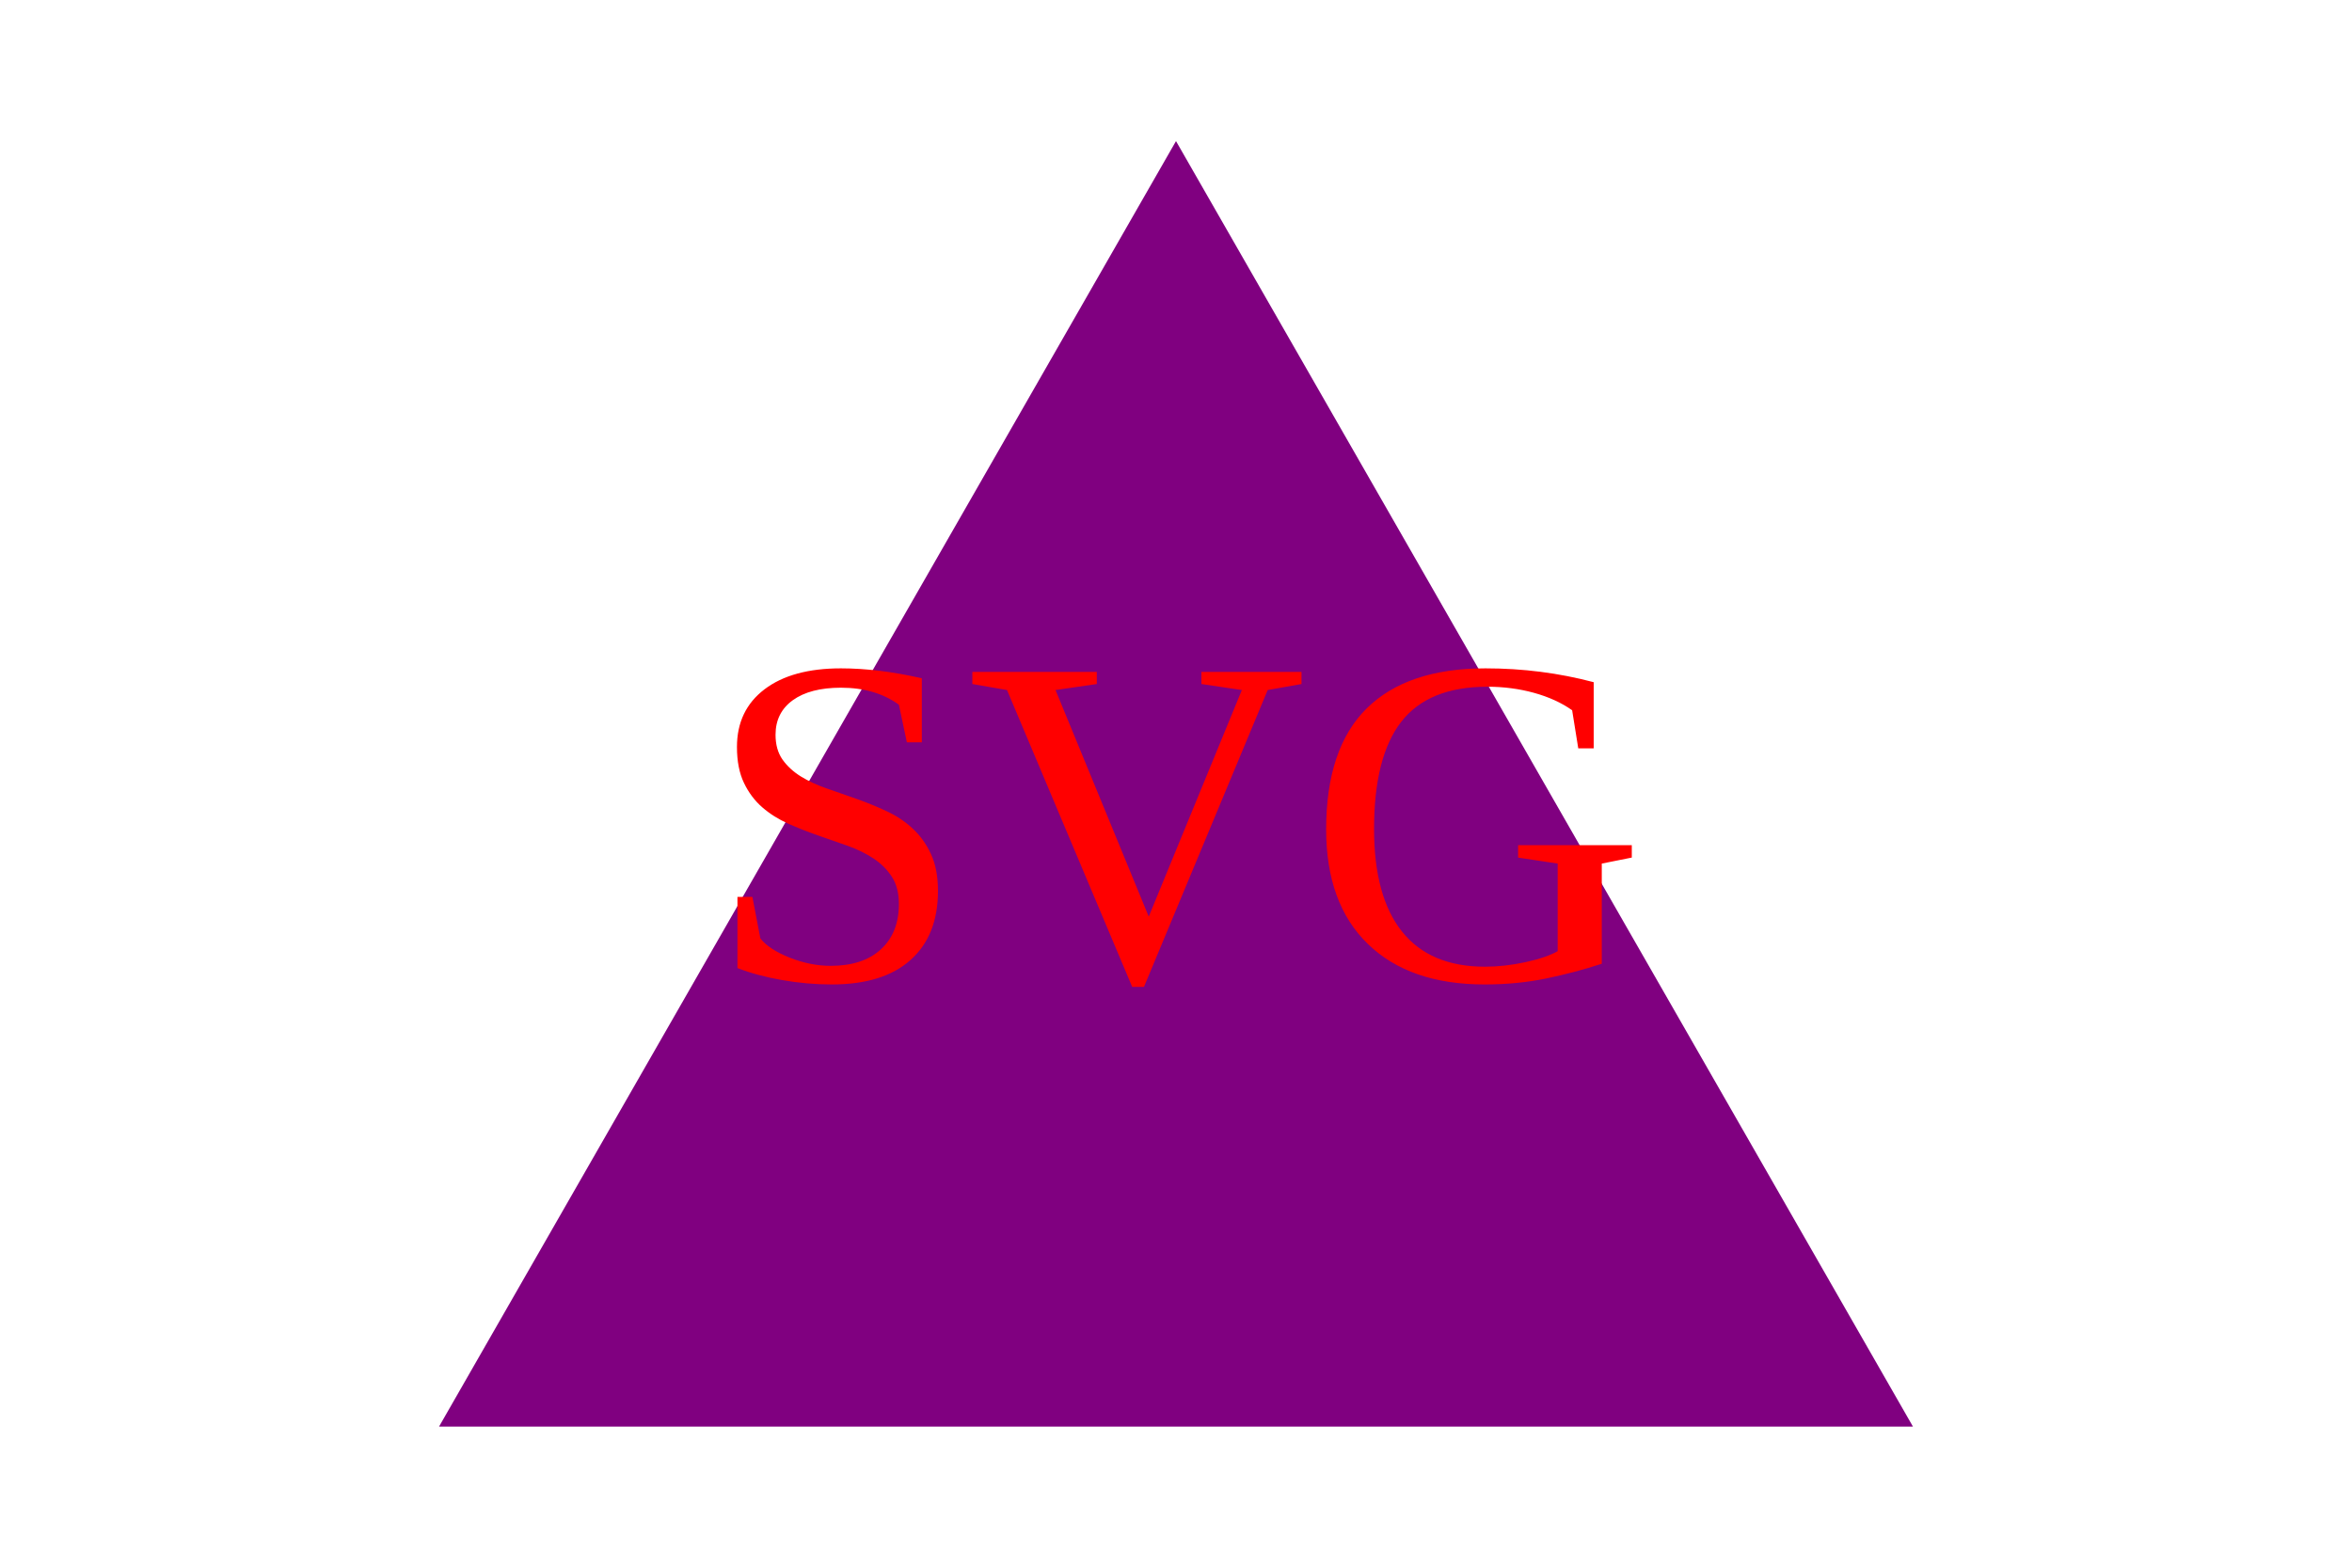
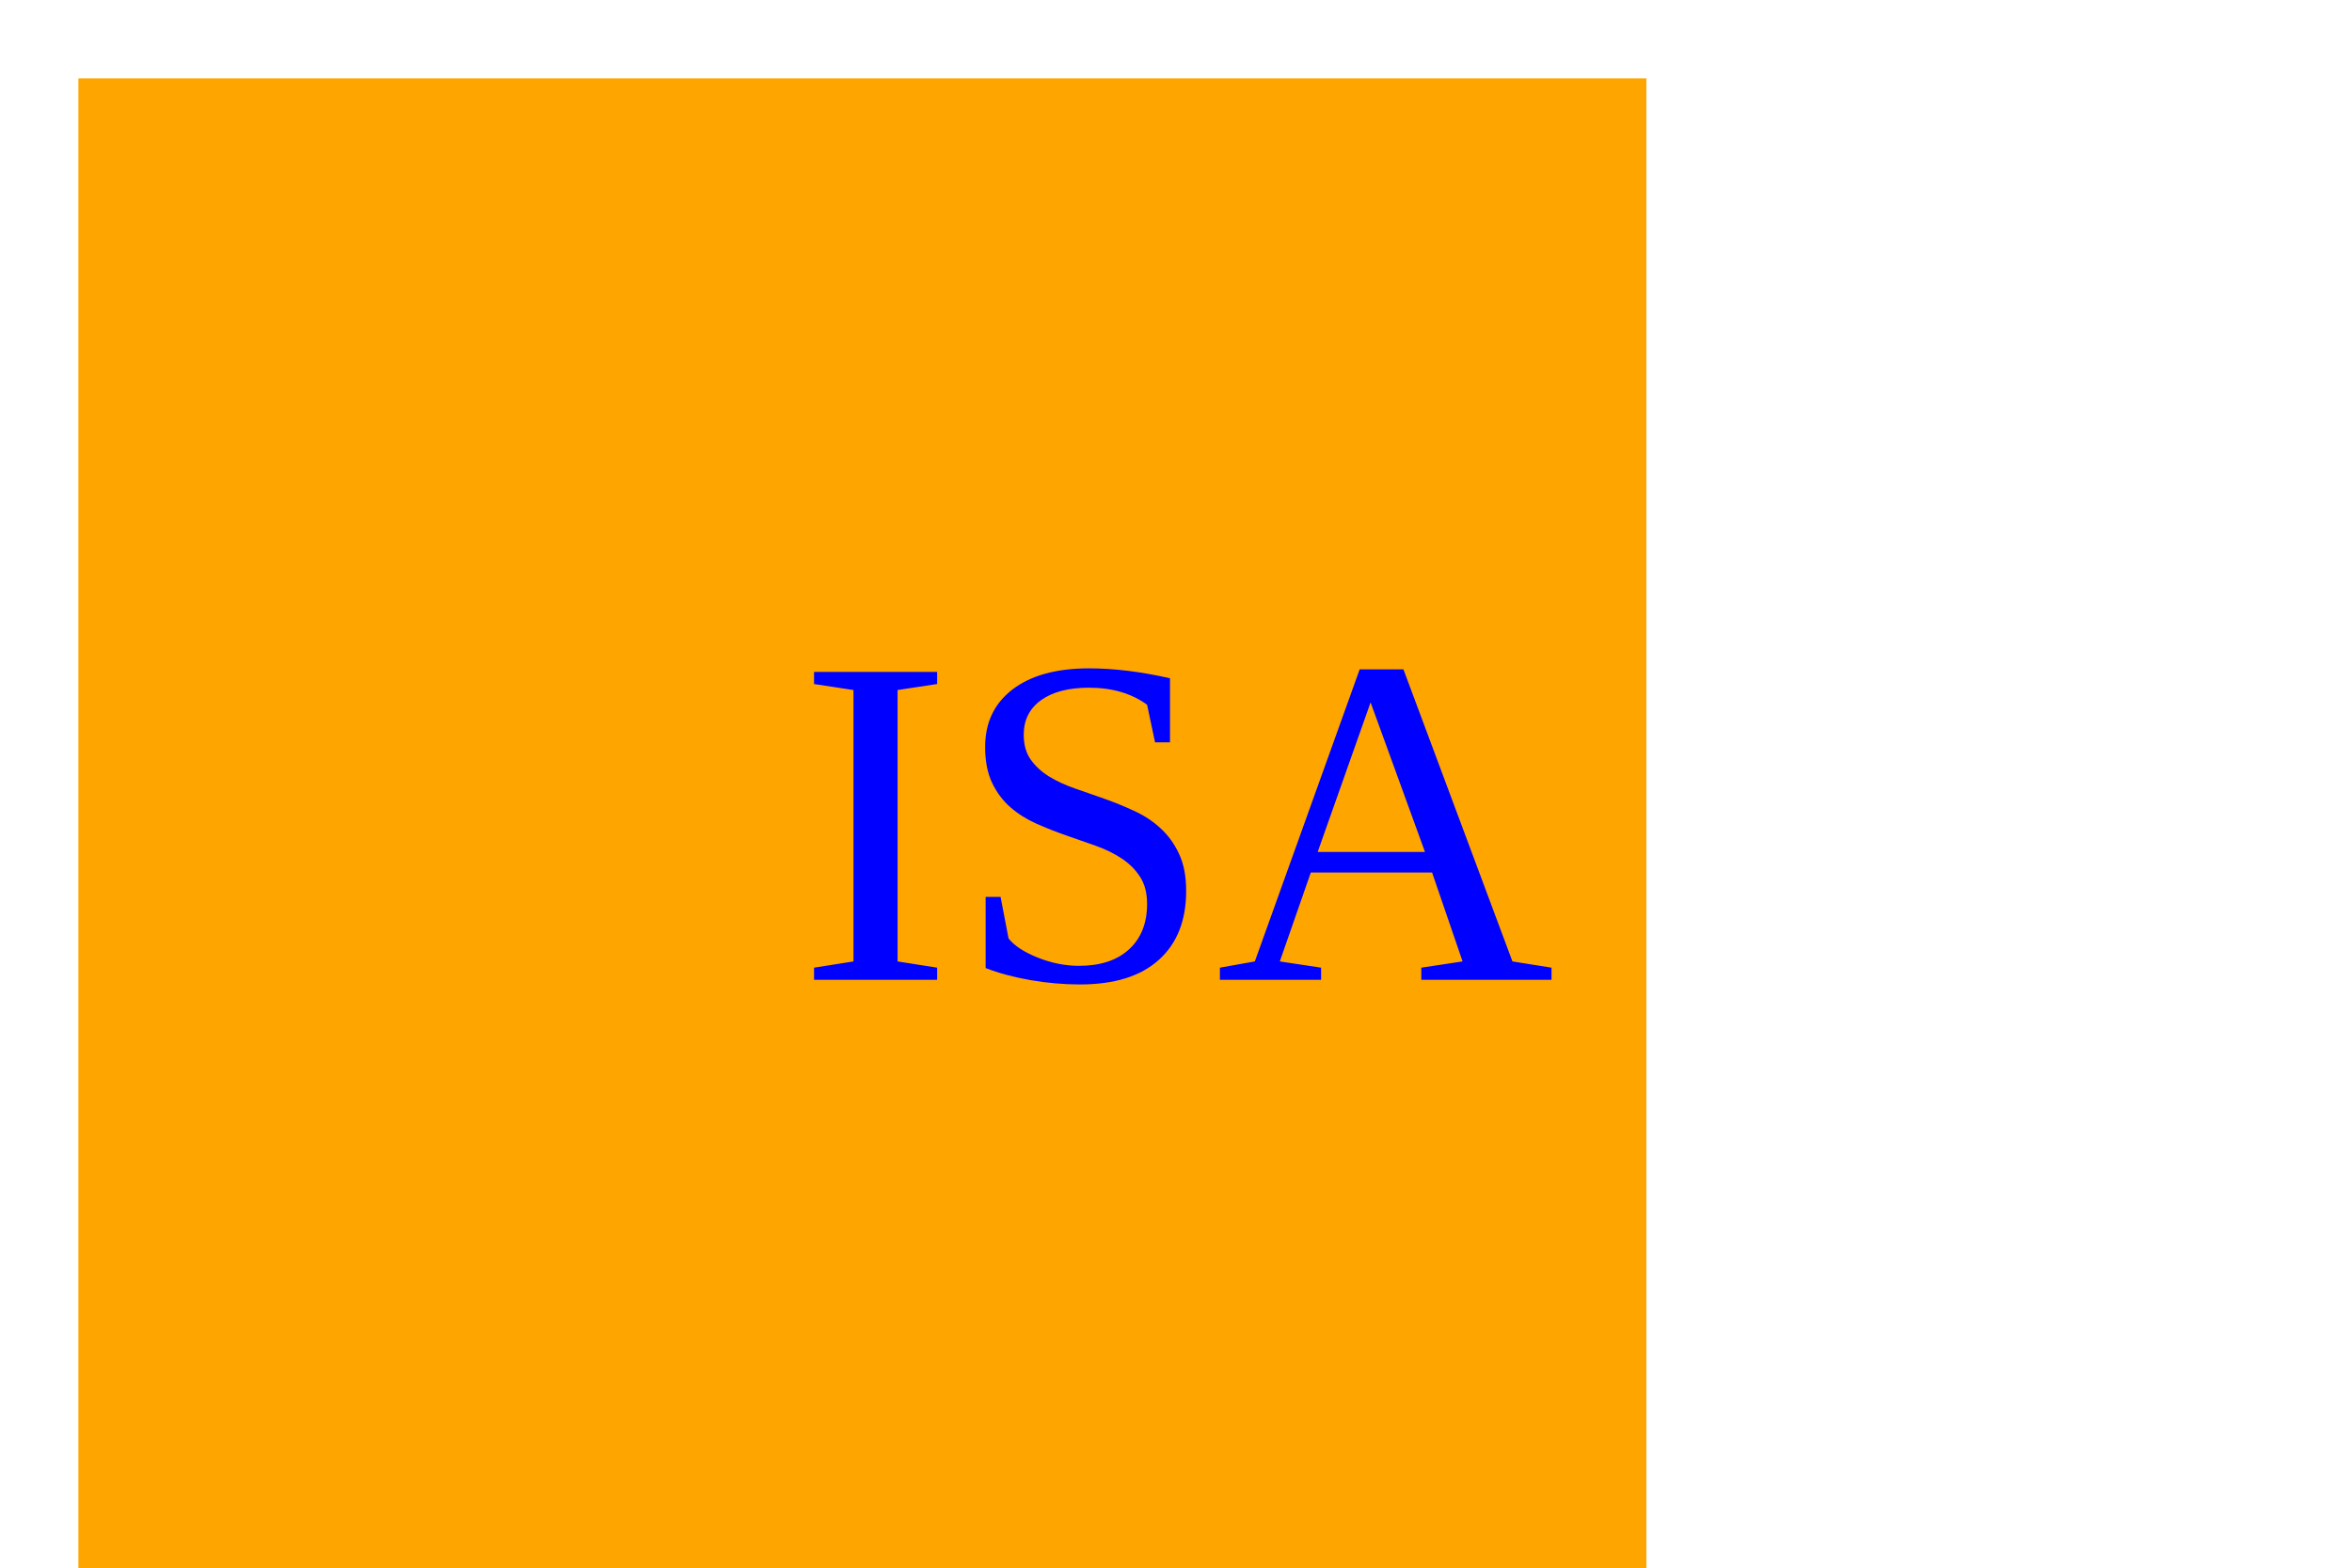
<svg xmlns="http://www.w3.org/2000/svg" version="1.1" width="300" height="200">
-   <polygon points="150, 18 244, 182 56, 182" fill="purple" />
-   <text x="150" y="125" font-size="60" text-anchor="middle" fill="red">SVG</text>
+   <rect x="10" y="10" width="200" height="200" fill="orange" stroke-width="5" />
+   <text x="150" y="125" font-size="60" text-anchor="middle" fill="blue">ISA</text>
</svg>
